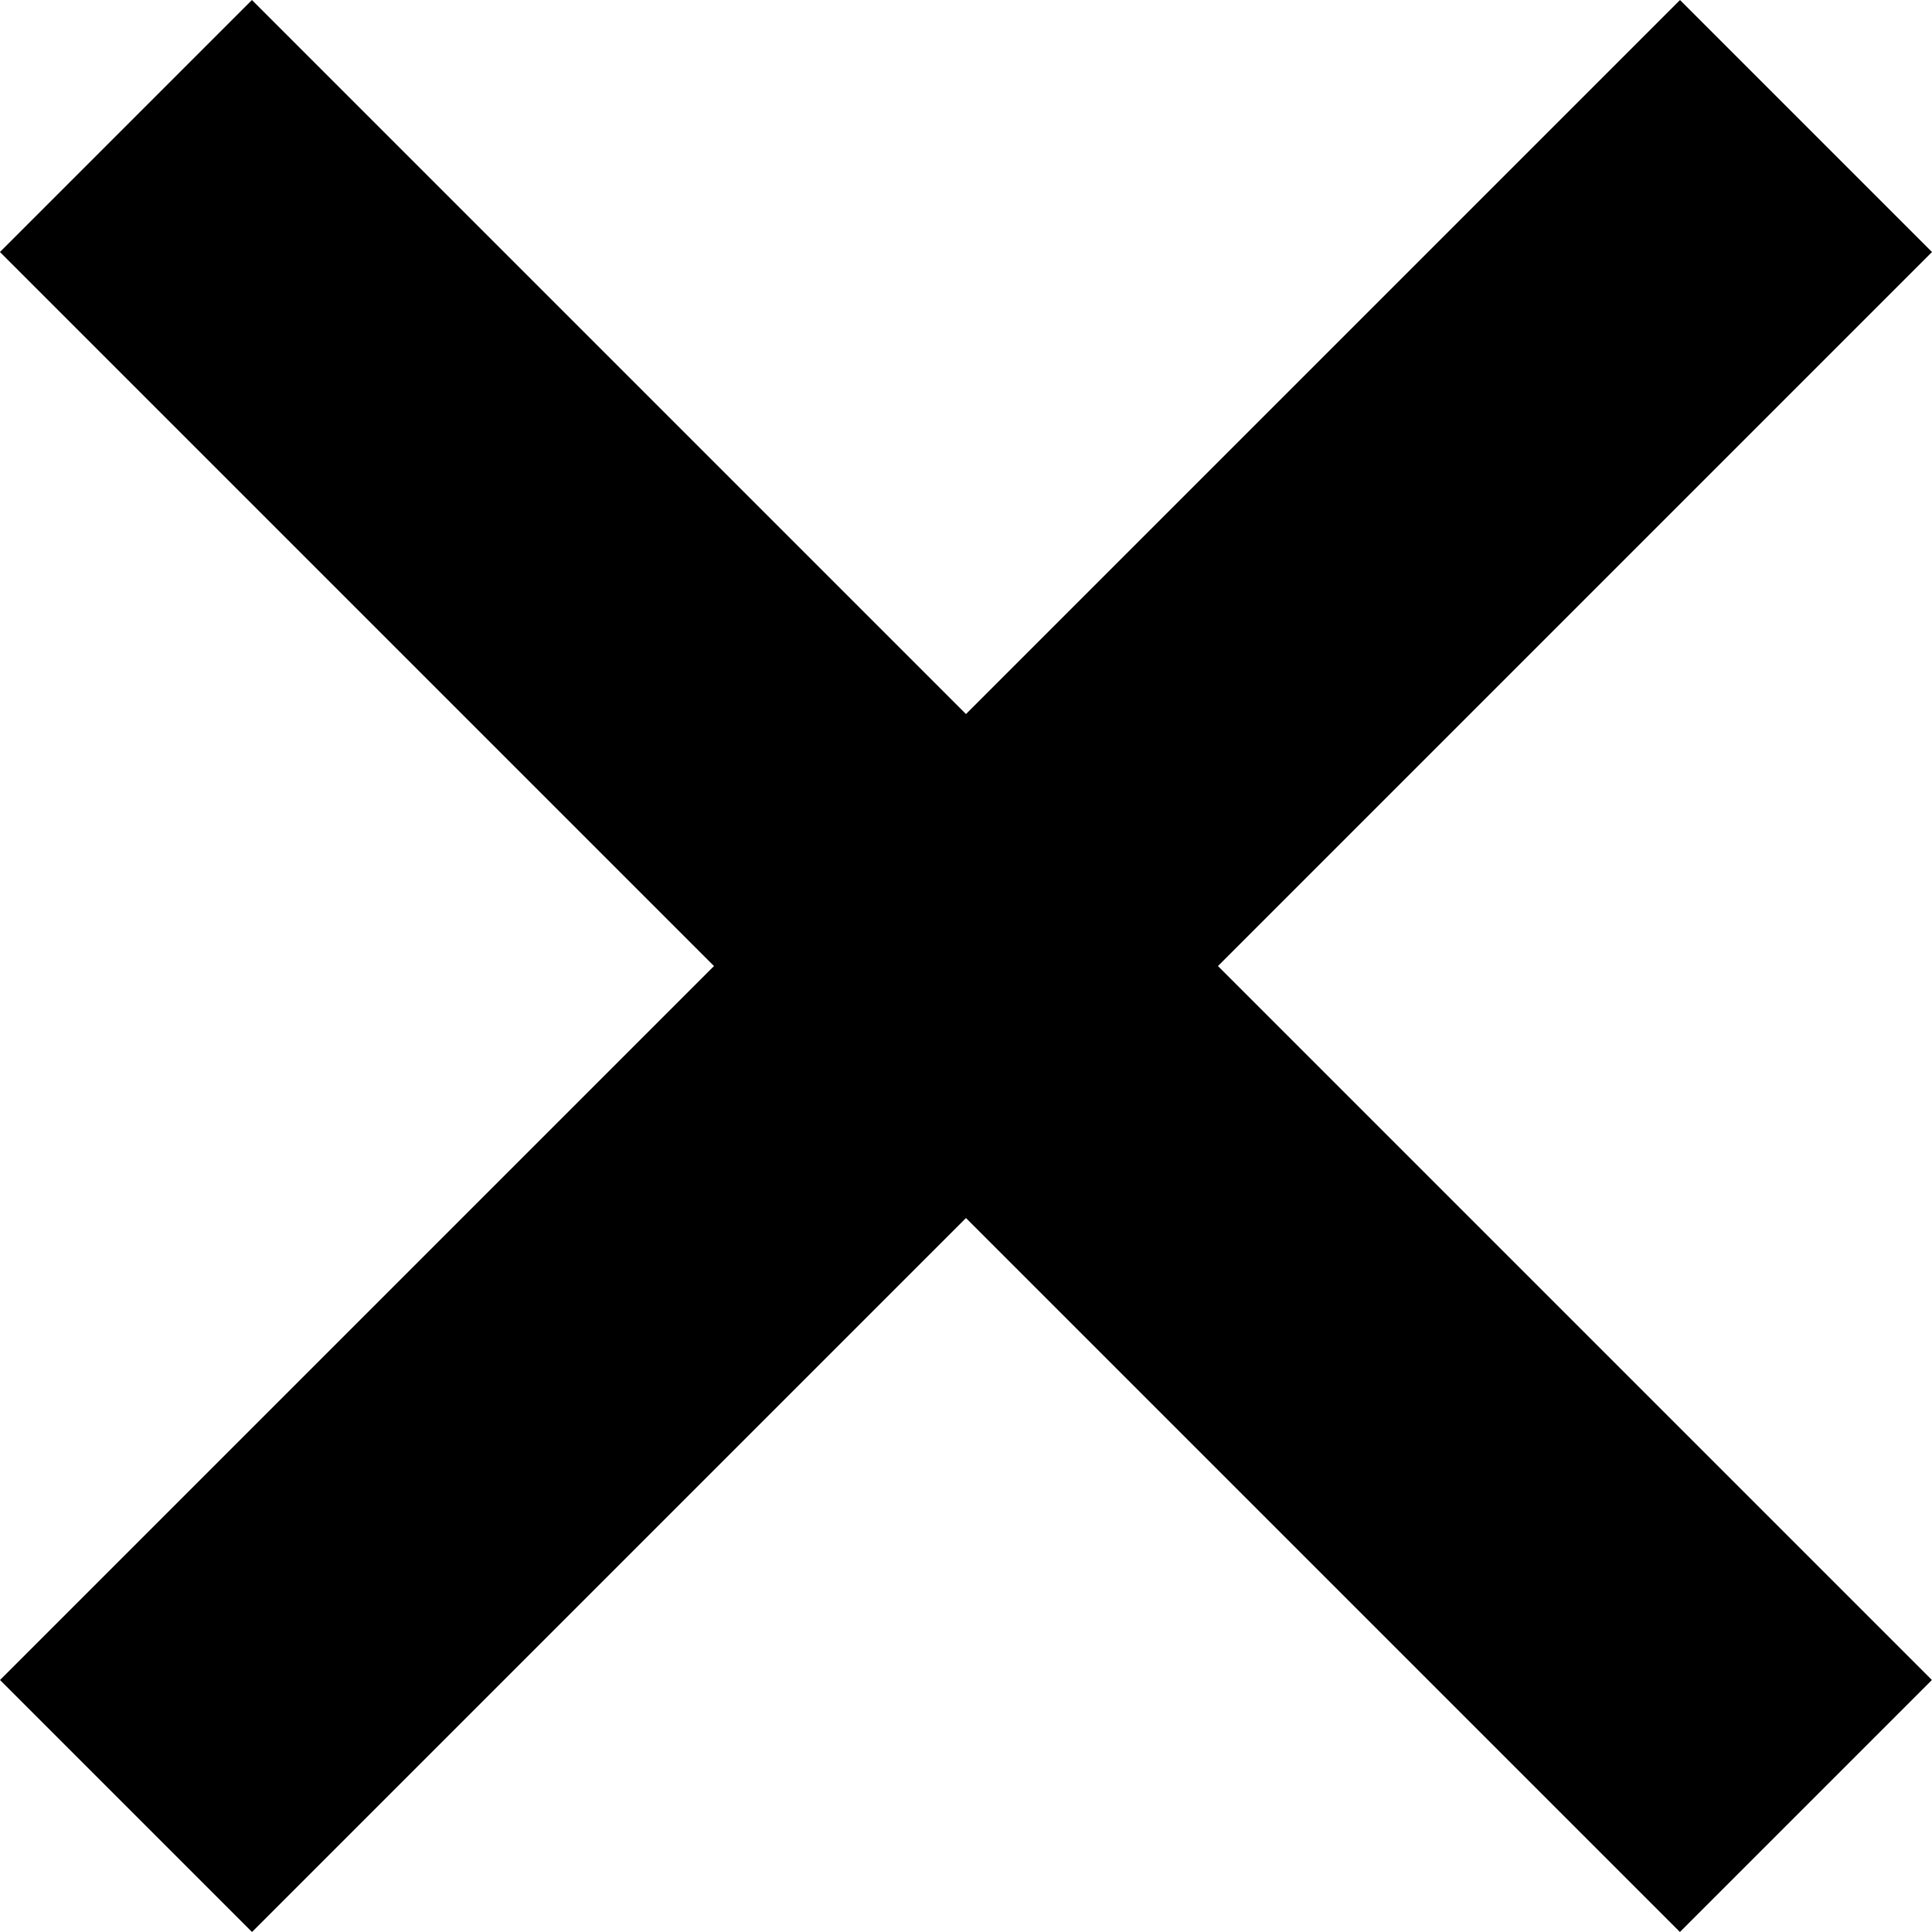
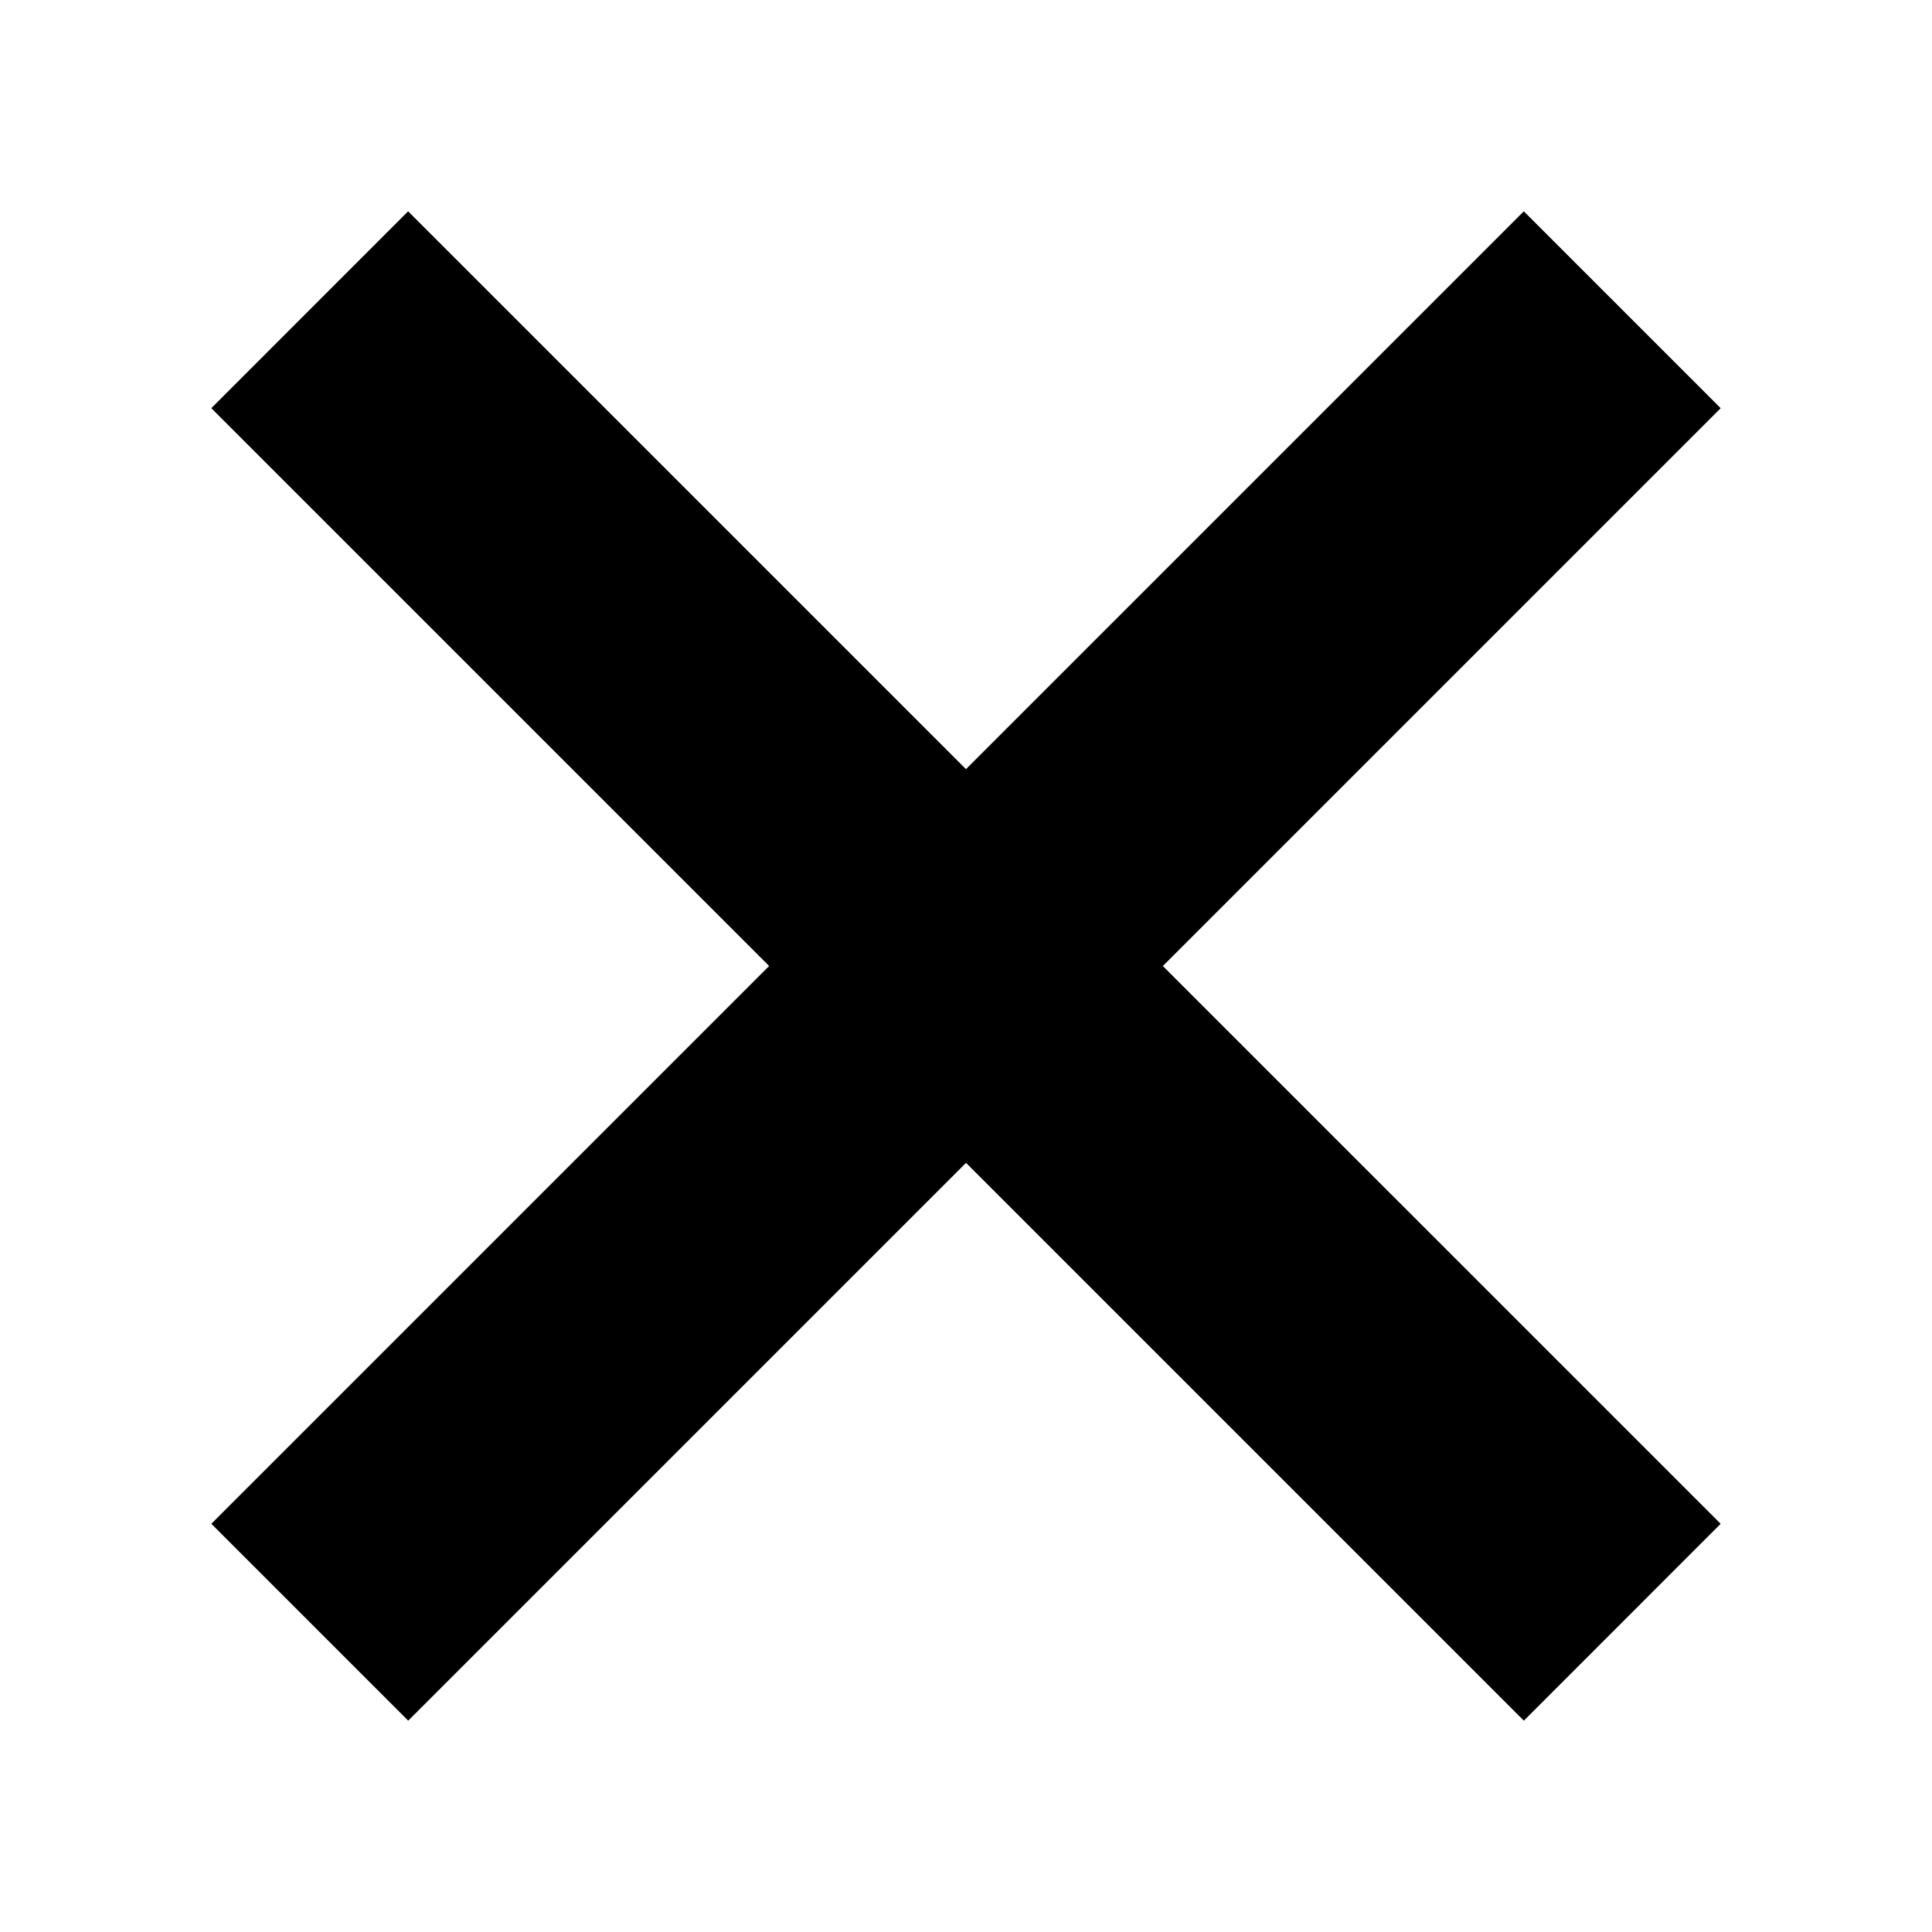
- <svg xmlns="http://www.w3.org/2000/svg" version="1.1" id="Layer_1" x="0px" y="0px" width="24px" height="24px" viewBox="0 0 24 24" enable-background="new 0 0 24 24" xml:space="preserve">
-   <rect x="-2.758" y="9.787" transform="matrix(-0.7071 0.7071 -0.7071 -0.7071 28.9701 12.0012)" width="29.514" height="4.427" />
-   <rect x="-2.758" y="9.787" transform="matrix(0.7071 0.7071 -0.7071 0.7071 12.0002 -4.9701)" width="29.514" height="4.427" />
+ <svg xmlns="http://www.w3.org/2000/svg" version="1.1" id="Layer_1" x="0px" y="0px" width="128px" height="128px" viewBox="-14 -14 128 128" enable-background="new -14 -14 128 128" xml:space="preserve">
+   <rect x="-11.486" y="40.776" transform="matrix(-0.7071 0.7071 -0.7071 -0.7071 120.7108 49.998)" width="122.973" height="18.447" />
+   <polygon points="13.04,0 99.998,86.955 86.958,100 0,13.043 " />
</svg>
